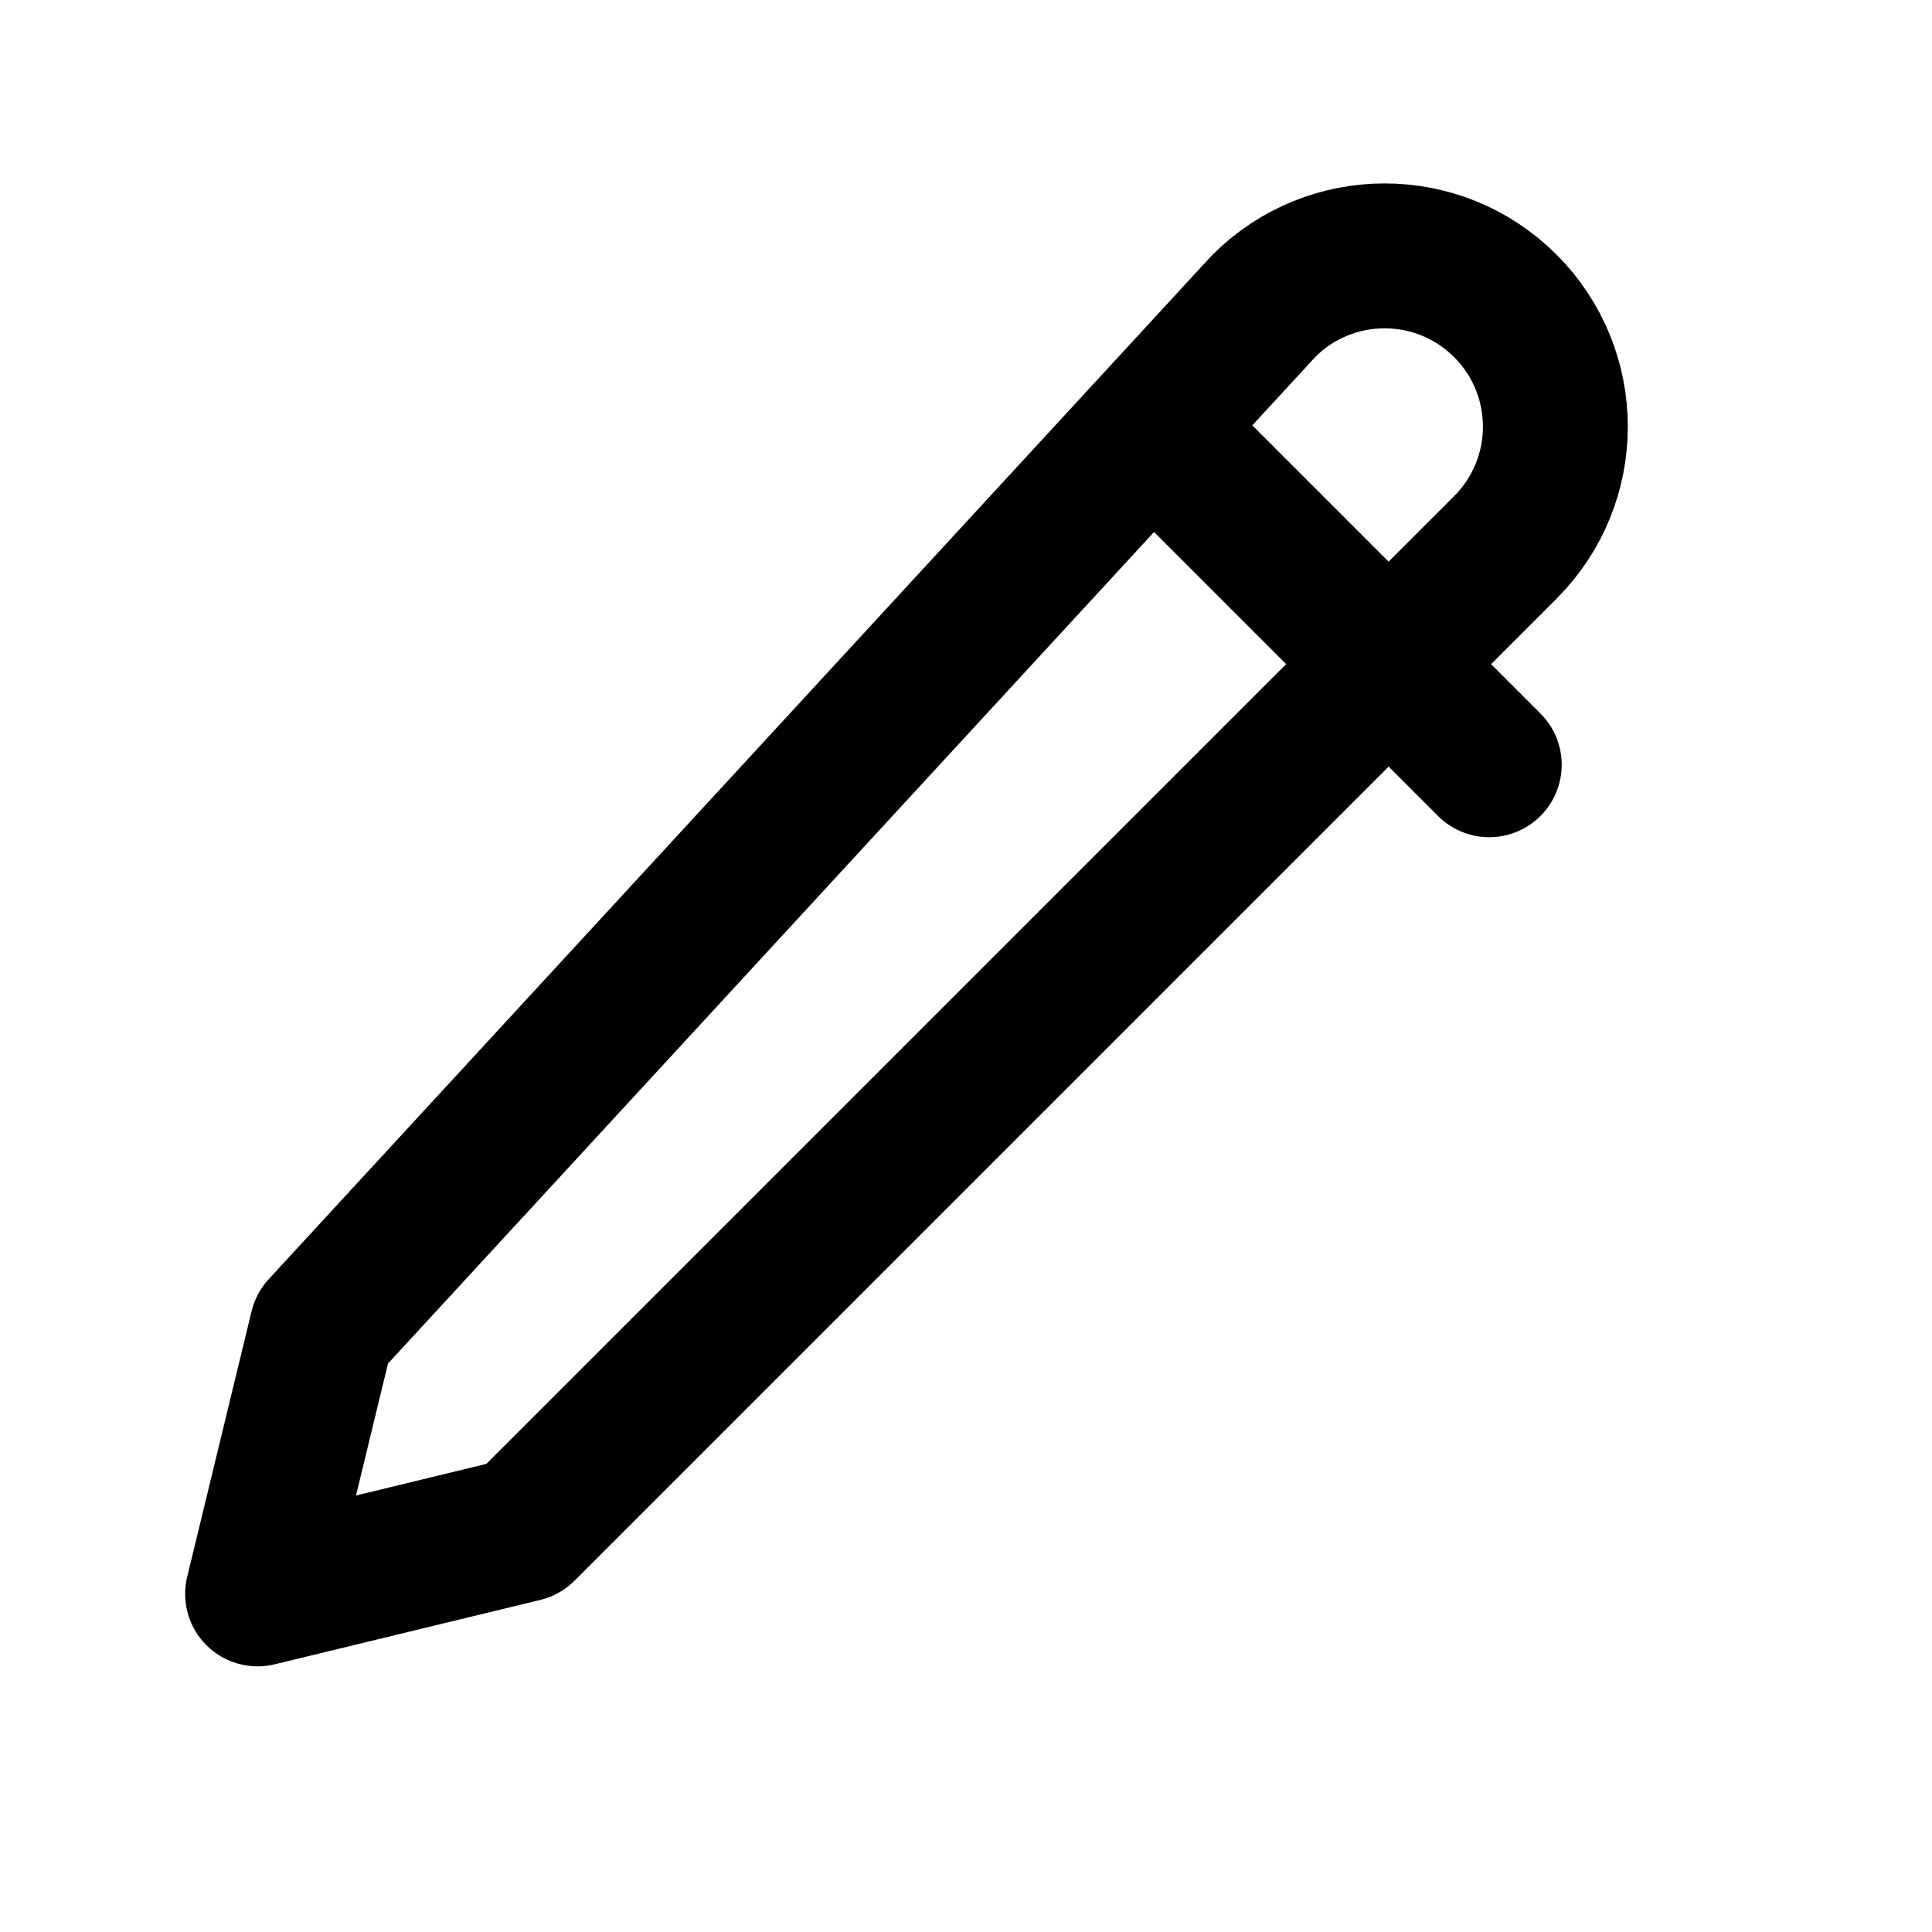
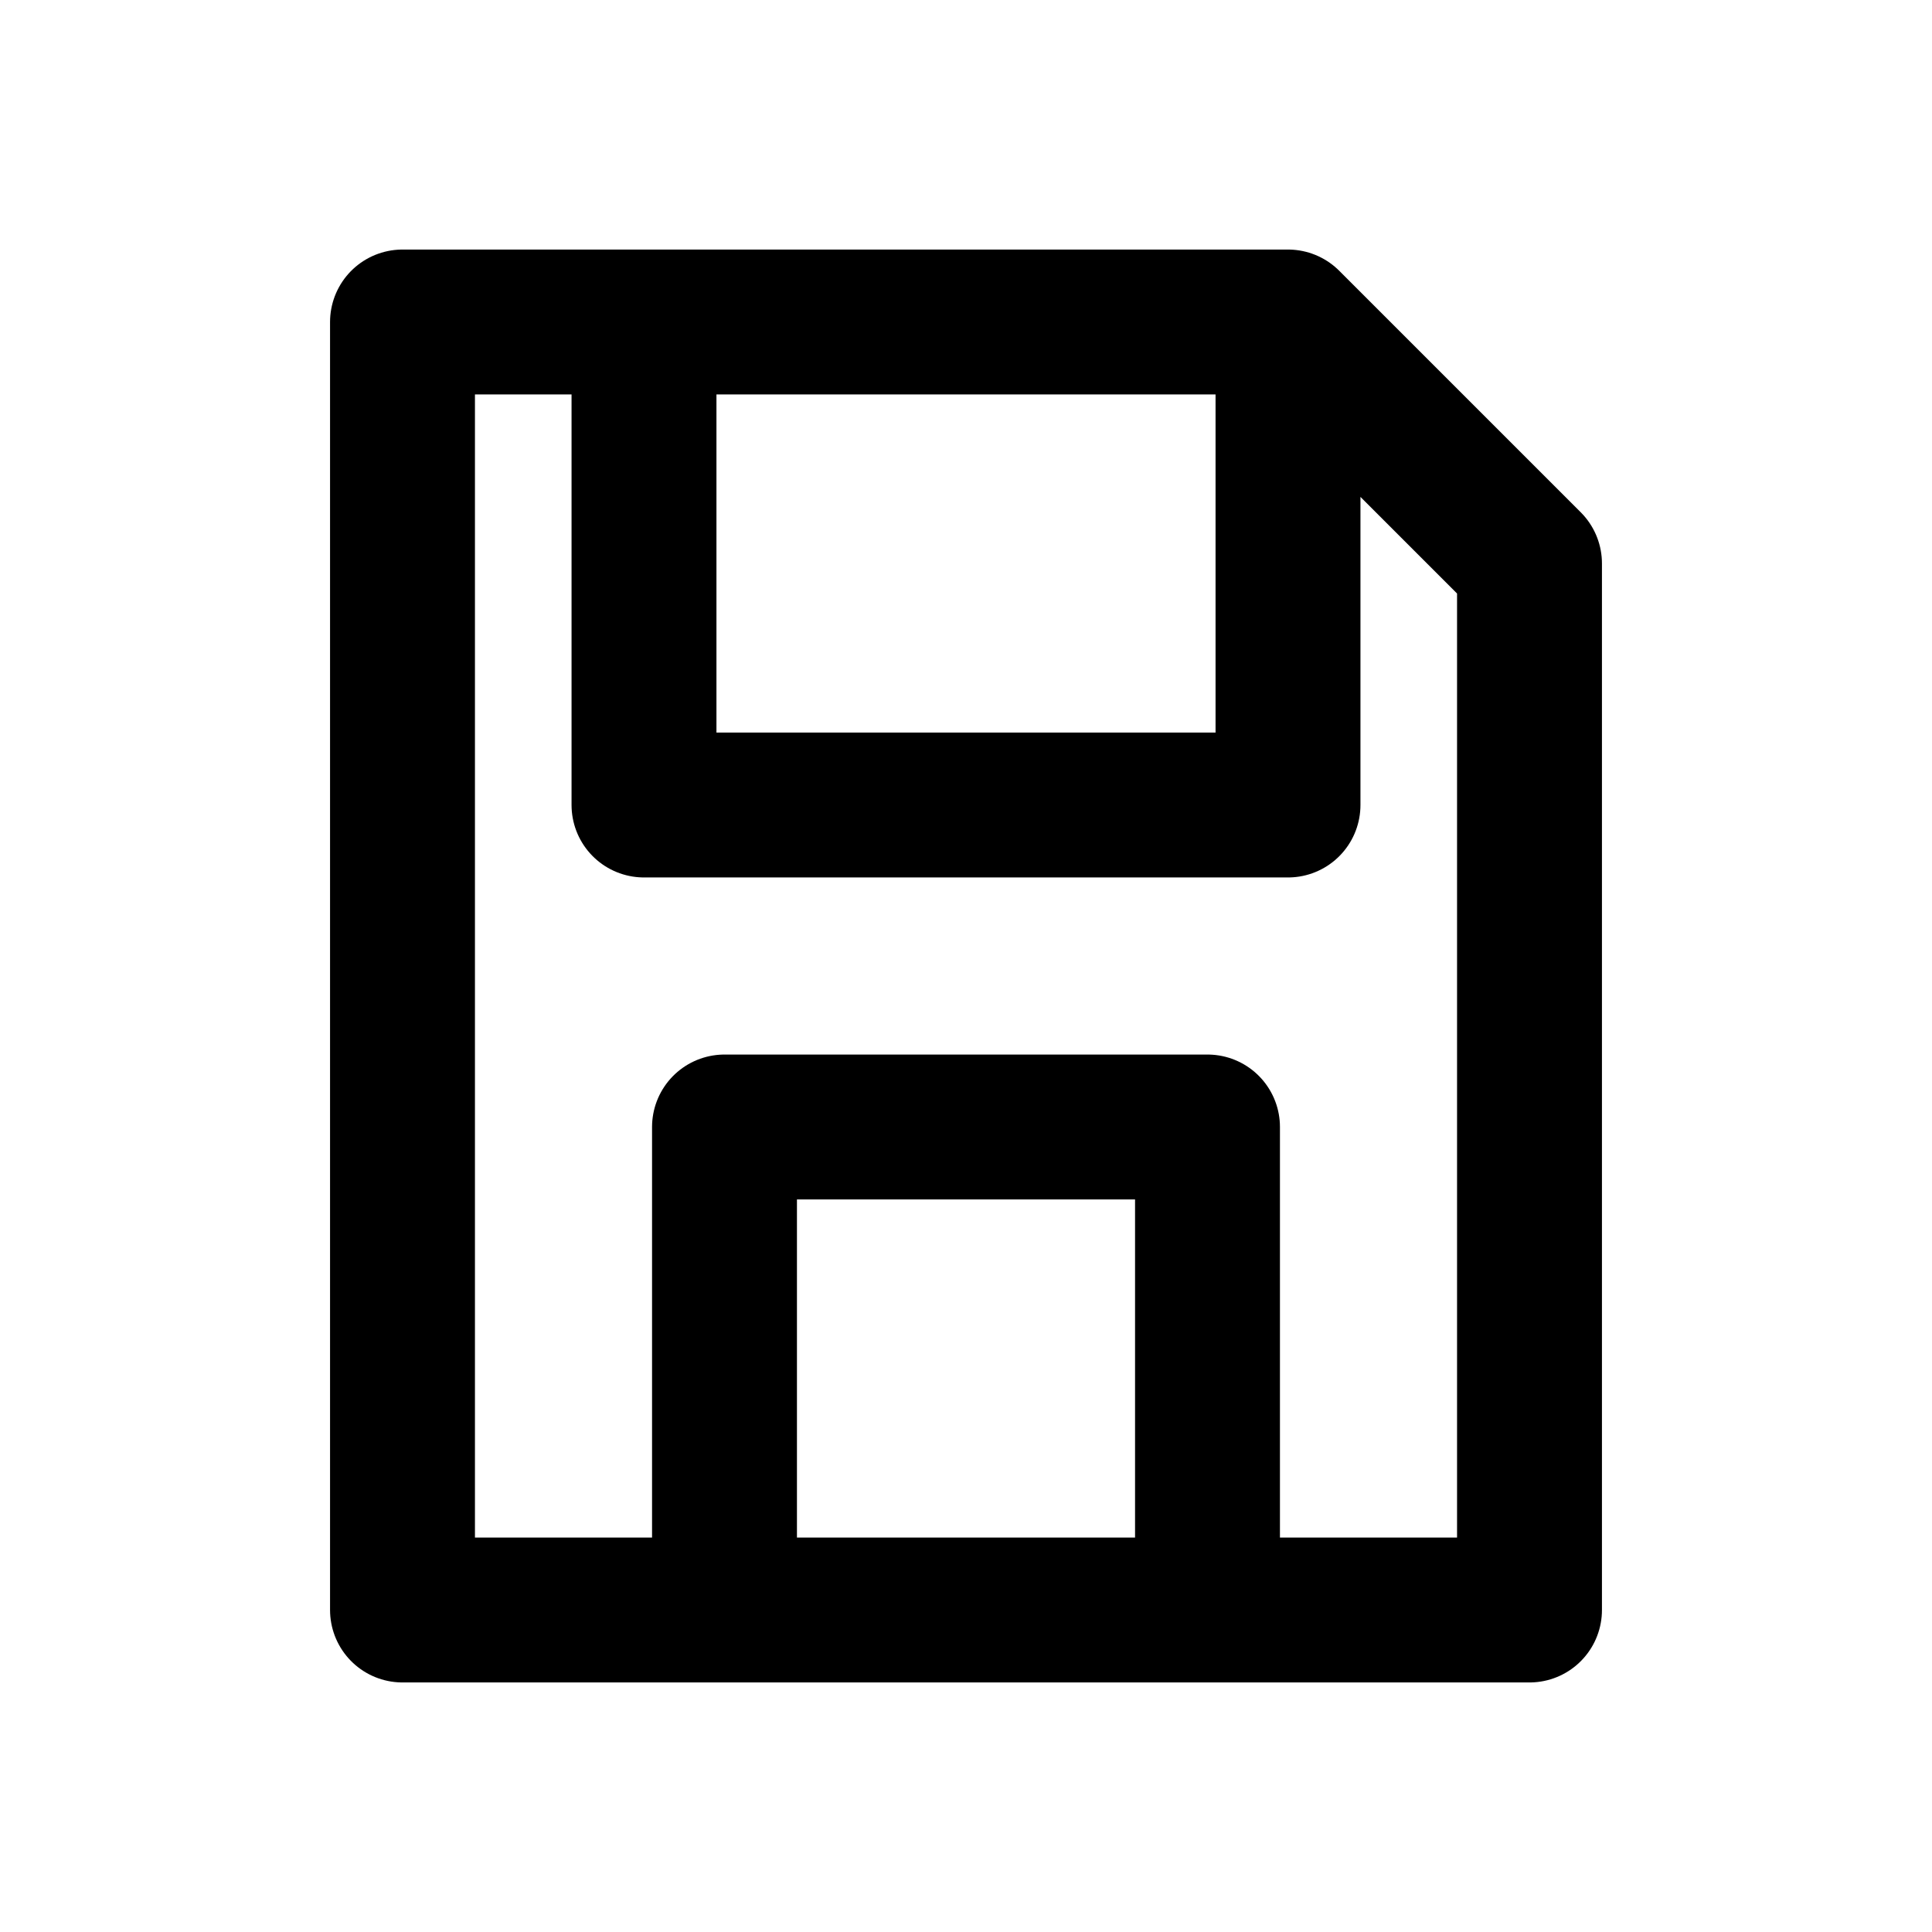
<svg xmlns="http://www.w3.org/2000/svg" viewBox="0 0 24 24" fill="none" stroke="currentColor" stroke-width="1.8" stroke-linecap="round" stroke-linejoin="round" role="img">
-   <path d="m4 16.5-.8 3.3 3.3-.8L18.7 6.8a2.1 2.1 0 0 0-3-3L4 16.5Z" />
-   <path d="m14.5 5.5 4 4" />
+   <path d="M5 4h11l3 3v13H5zM8 4v6h8V4M9 20v-6h6v6" />
</svg>
